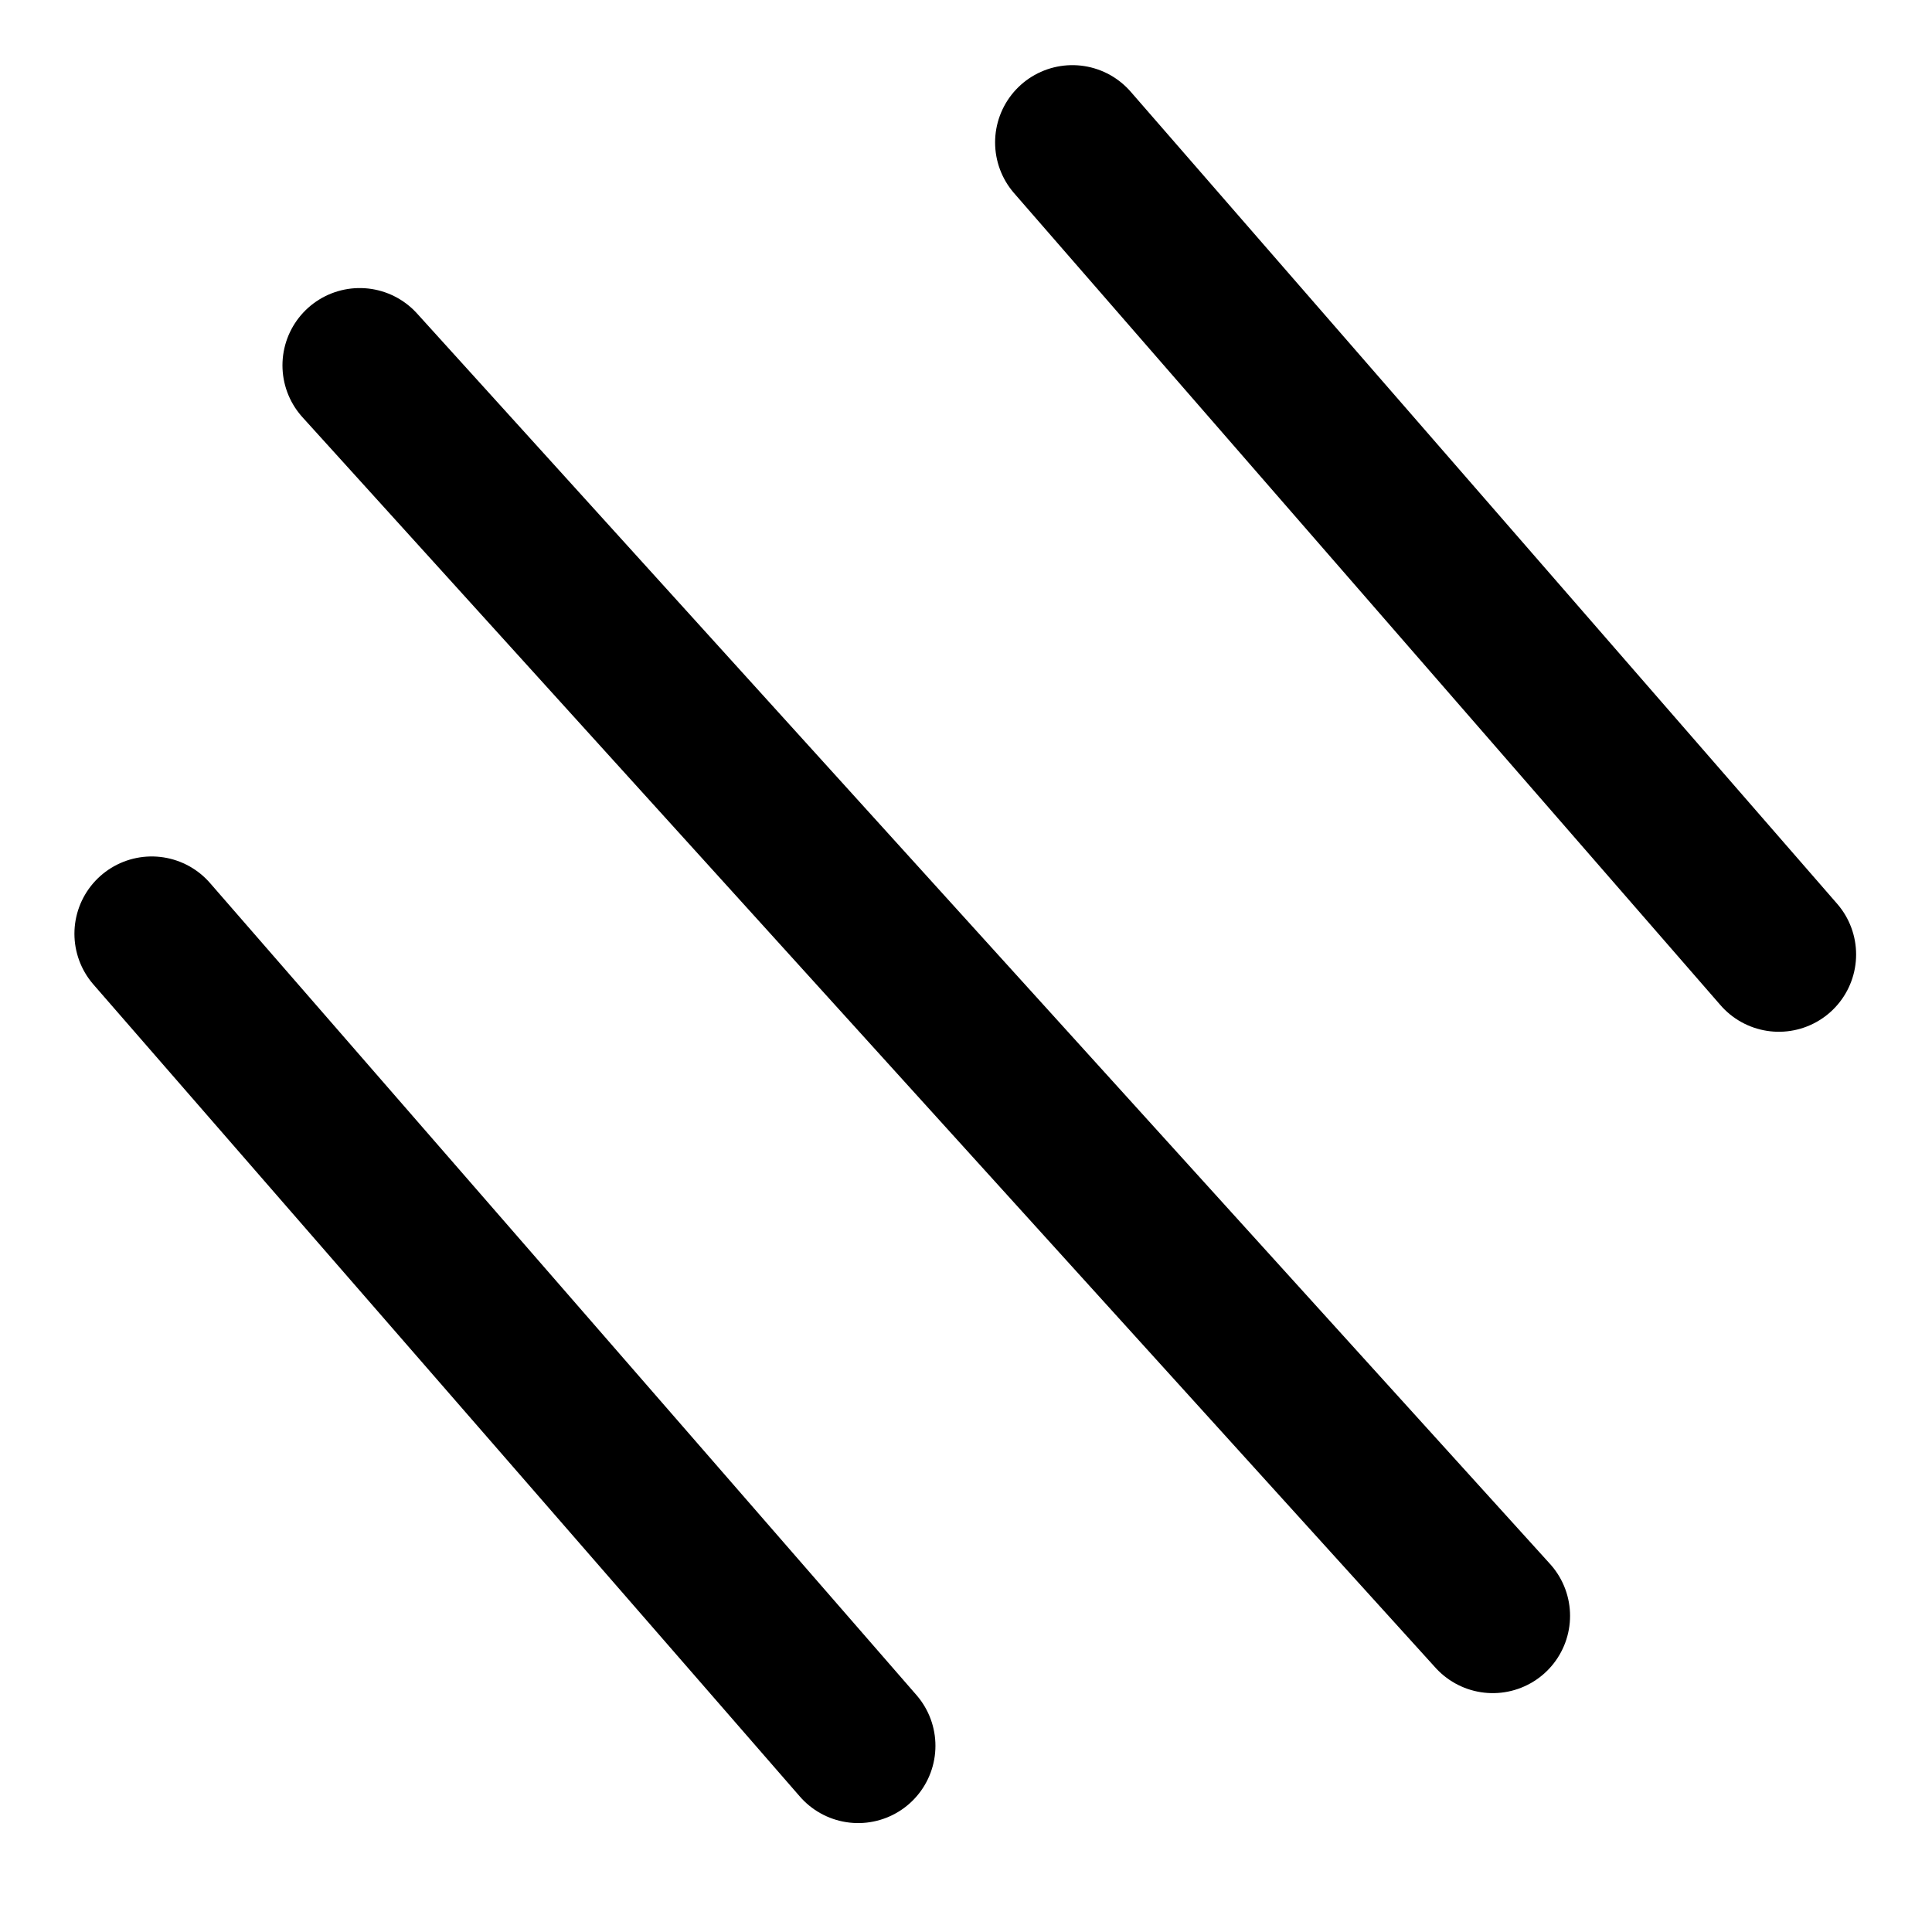
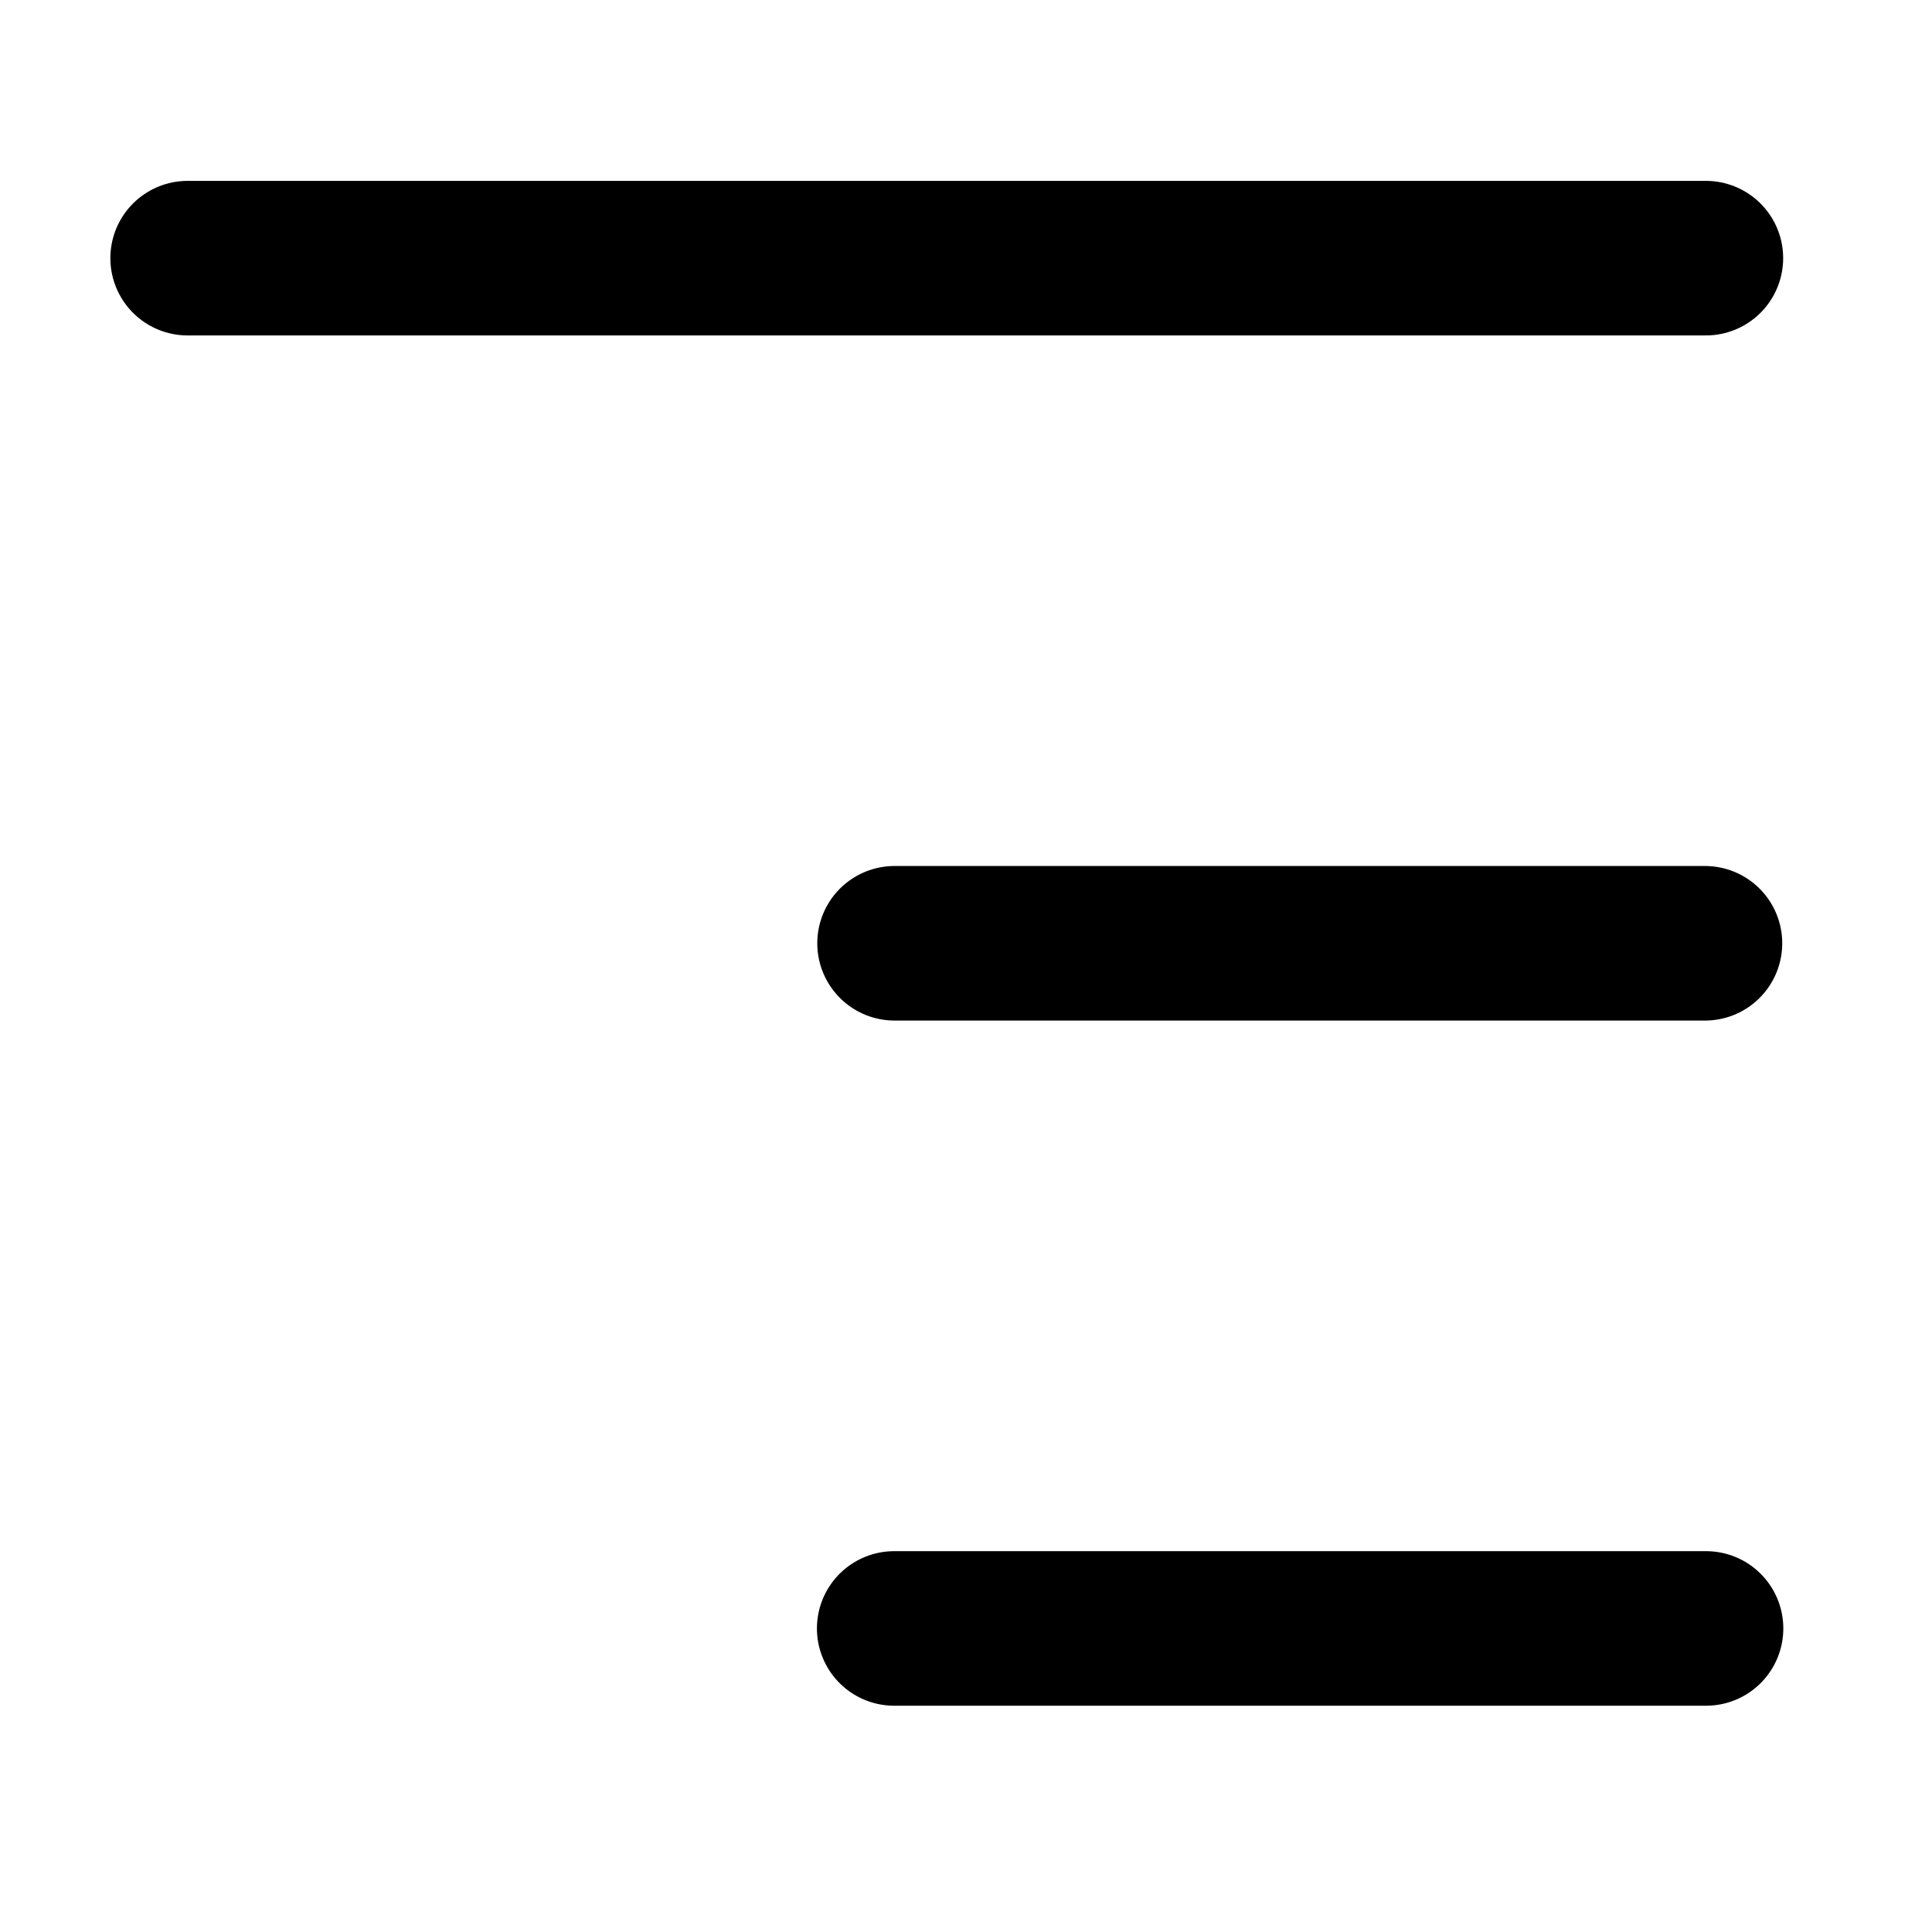
<svg xmlns="http://www.w3.org/2000/svg" width="50mm" height="50mm" viewBox="0 0 50 50" version="1.1" id="svg5">
  <defs id="defs2" />
  <g id="layer1">
-     <path style="fill:none;stroke:#000000;stroke-width:4;stroke-linecap:round;stroke-linejoin:round;paint-order:stroke fill markers;stop-color:#000000" d="M 3.926,24.165 22.209,45.181" id="path476" />
-     <path style="fill:none;stroke:#000000;stroke-width:4;stroke-linecap:round;stroke-linejoin:round;paint-order:stroke fill markers;stop-color:#000000" d="M 27.753,3.686 46.036,24.702" id="path476-3" />
-     <path style="fill:none;stroke:#000000;stroke-width:4;stroke-linecap:round;stroke-linejoin:round;paint-order:stroke fill markers;stop-color:#000000" d="M 9.31,9.455 38.633,41.818" id="path476-3-6" />
+     <path style="fill:none;stroke:#000000;stroke-width:4;stroke-linecap:round;stroke-linejoin:round;paint-order:stroke fill markers" d="M 4.856,6.681 H 44.148" id="path1" />
+     <path style="fill:none;stroke:#000000;stroke-width:4;stroke-linecap:round;stroke-linejoin:round;paint-order:stroke fill markers" d="M 23.151,24.412 H 44.124" id="path2" />
+     <path style="fill:none;stroke:#000000;stroke-width:4;stroke-linecap:round;stroke-linejoin:round;paint-order:stroke fill markers" d="M 23.142,42.144 H 44.152" id="path3" />
  </g>
</svg>
